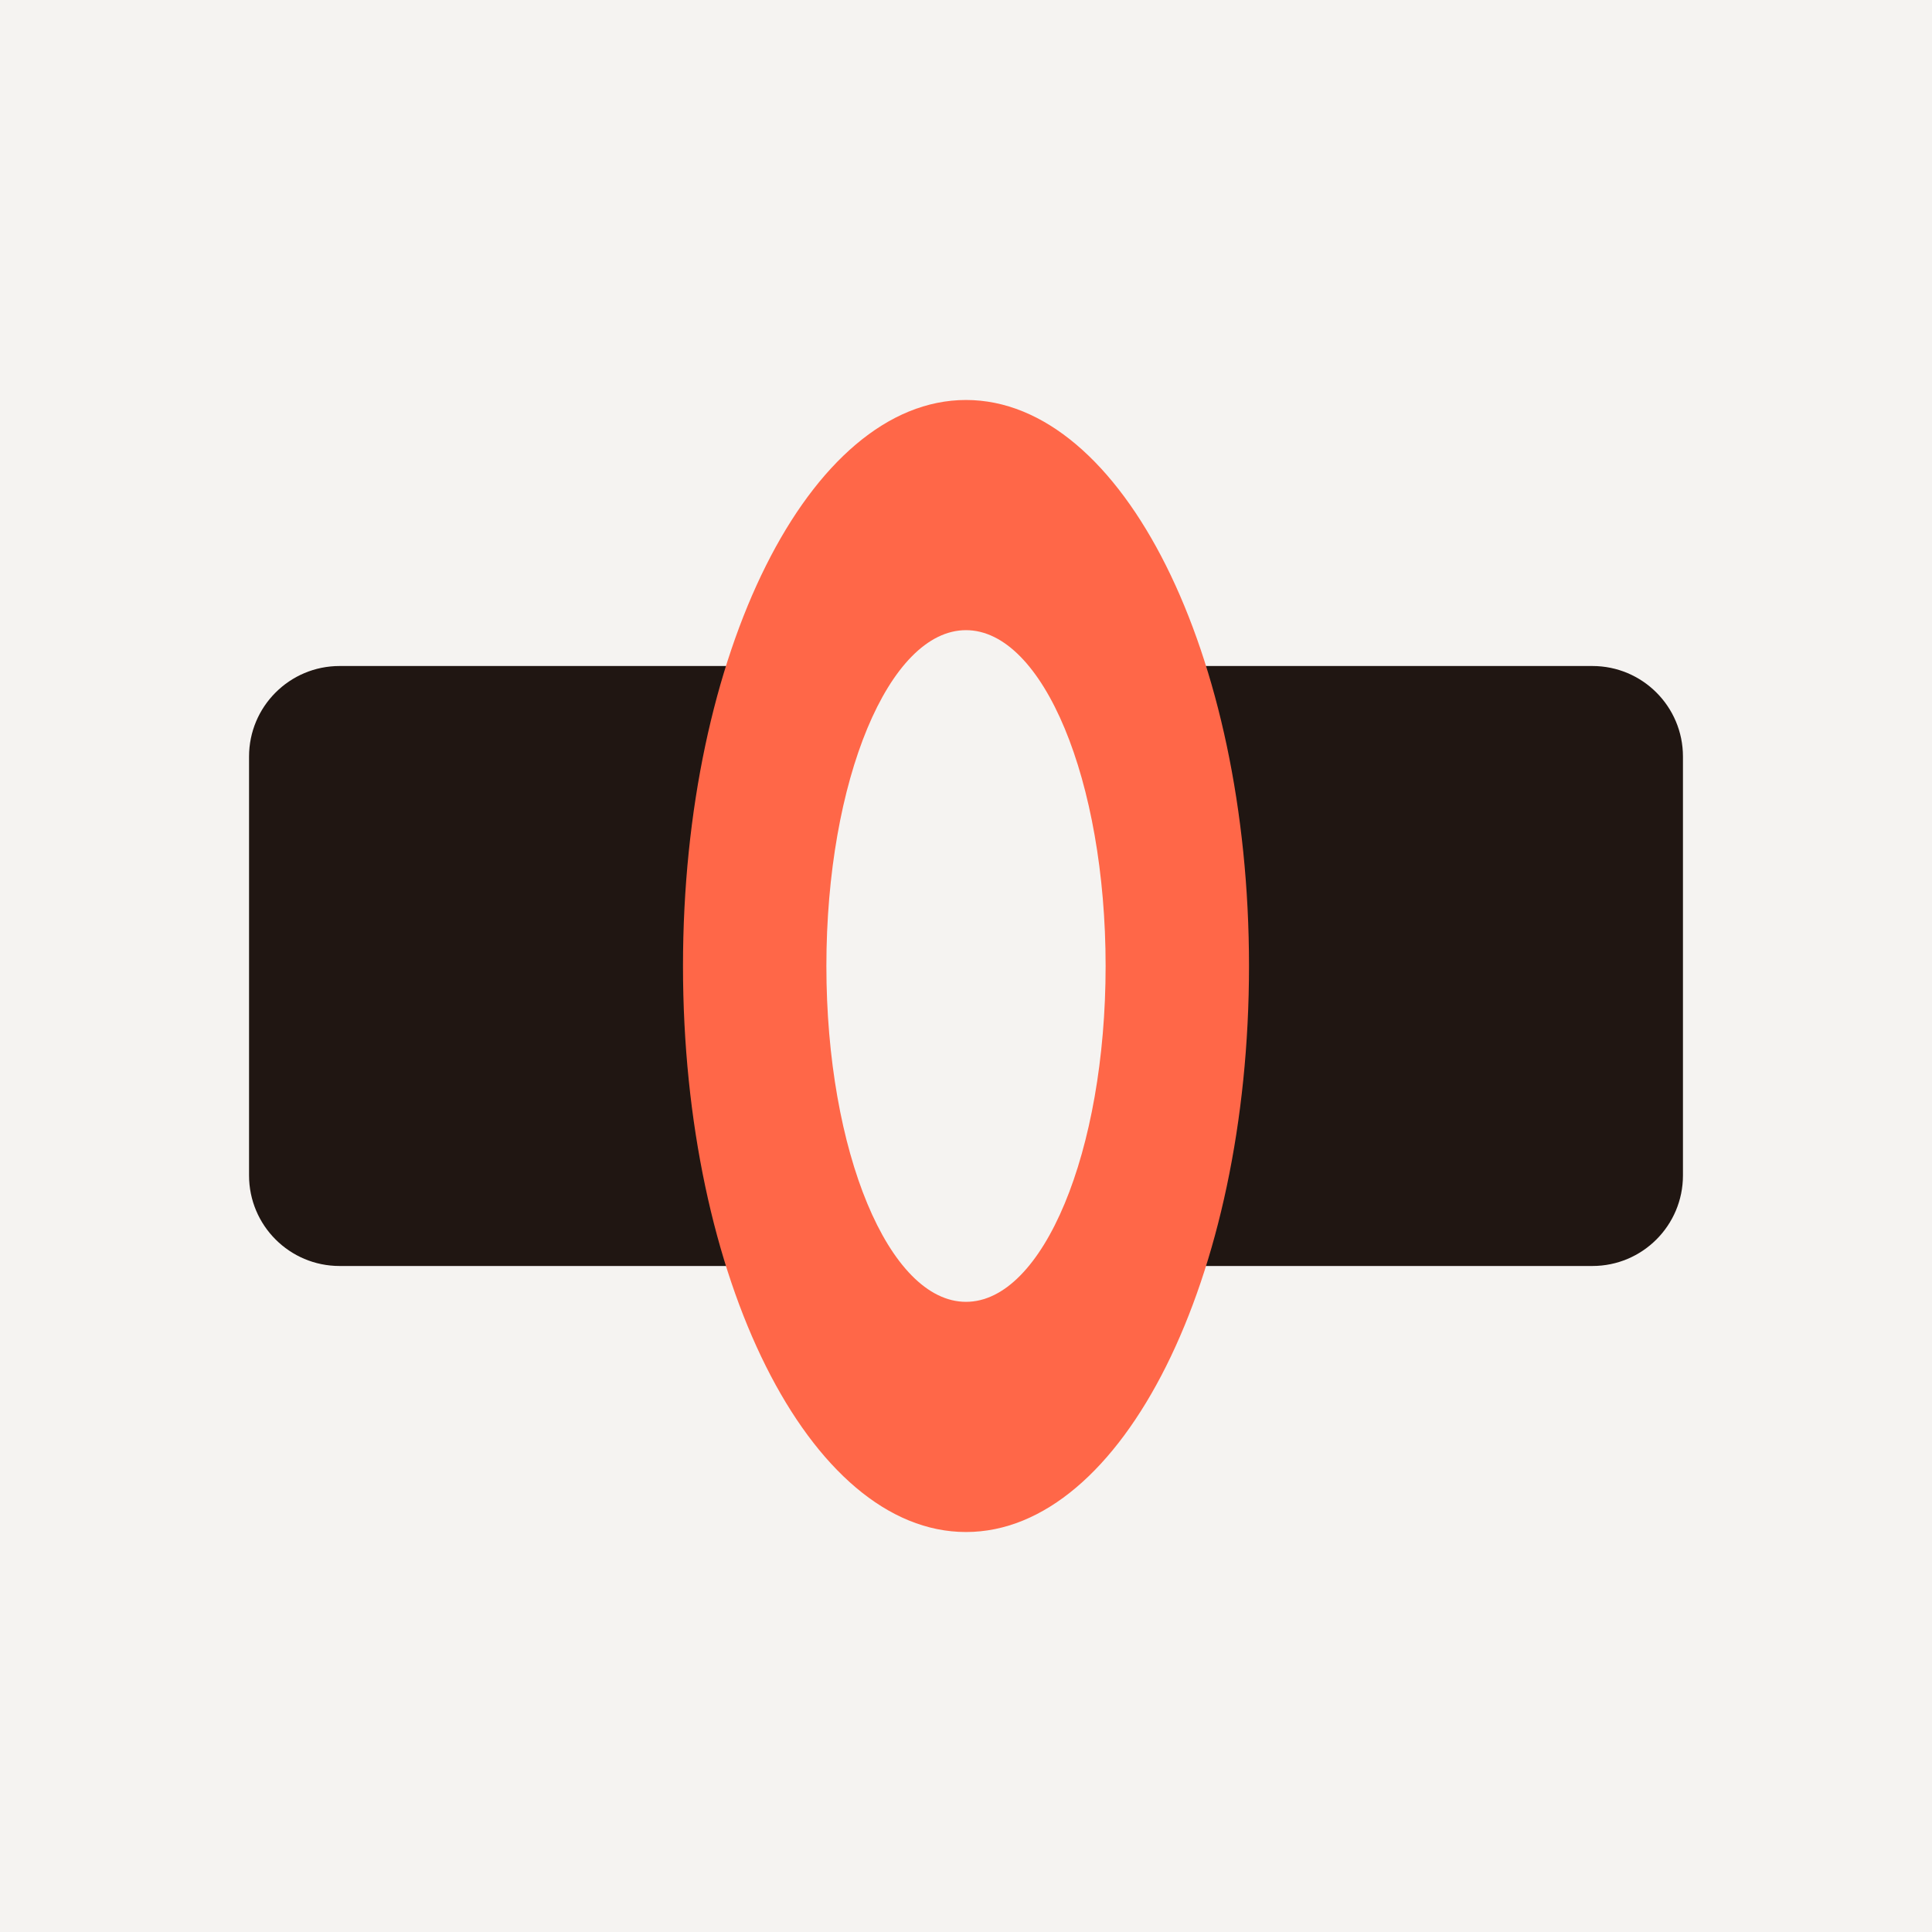
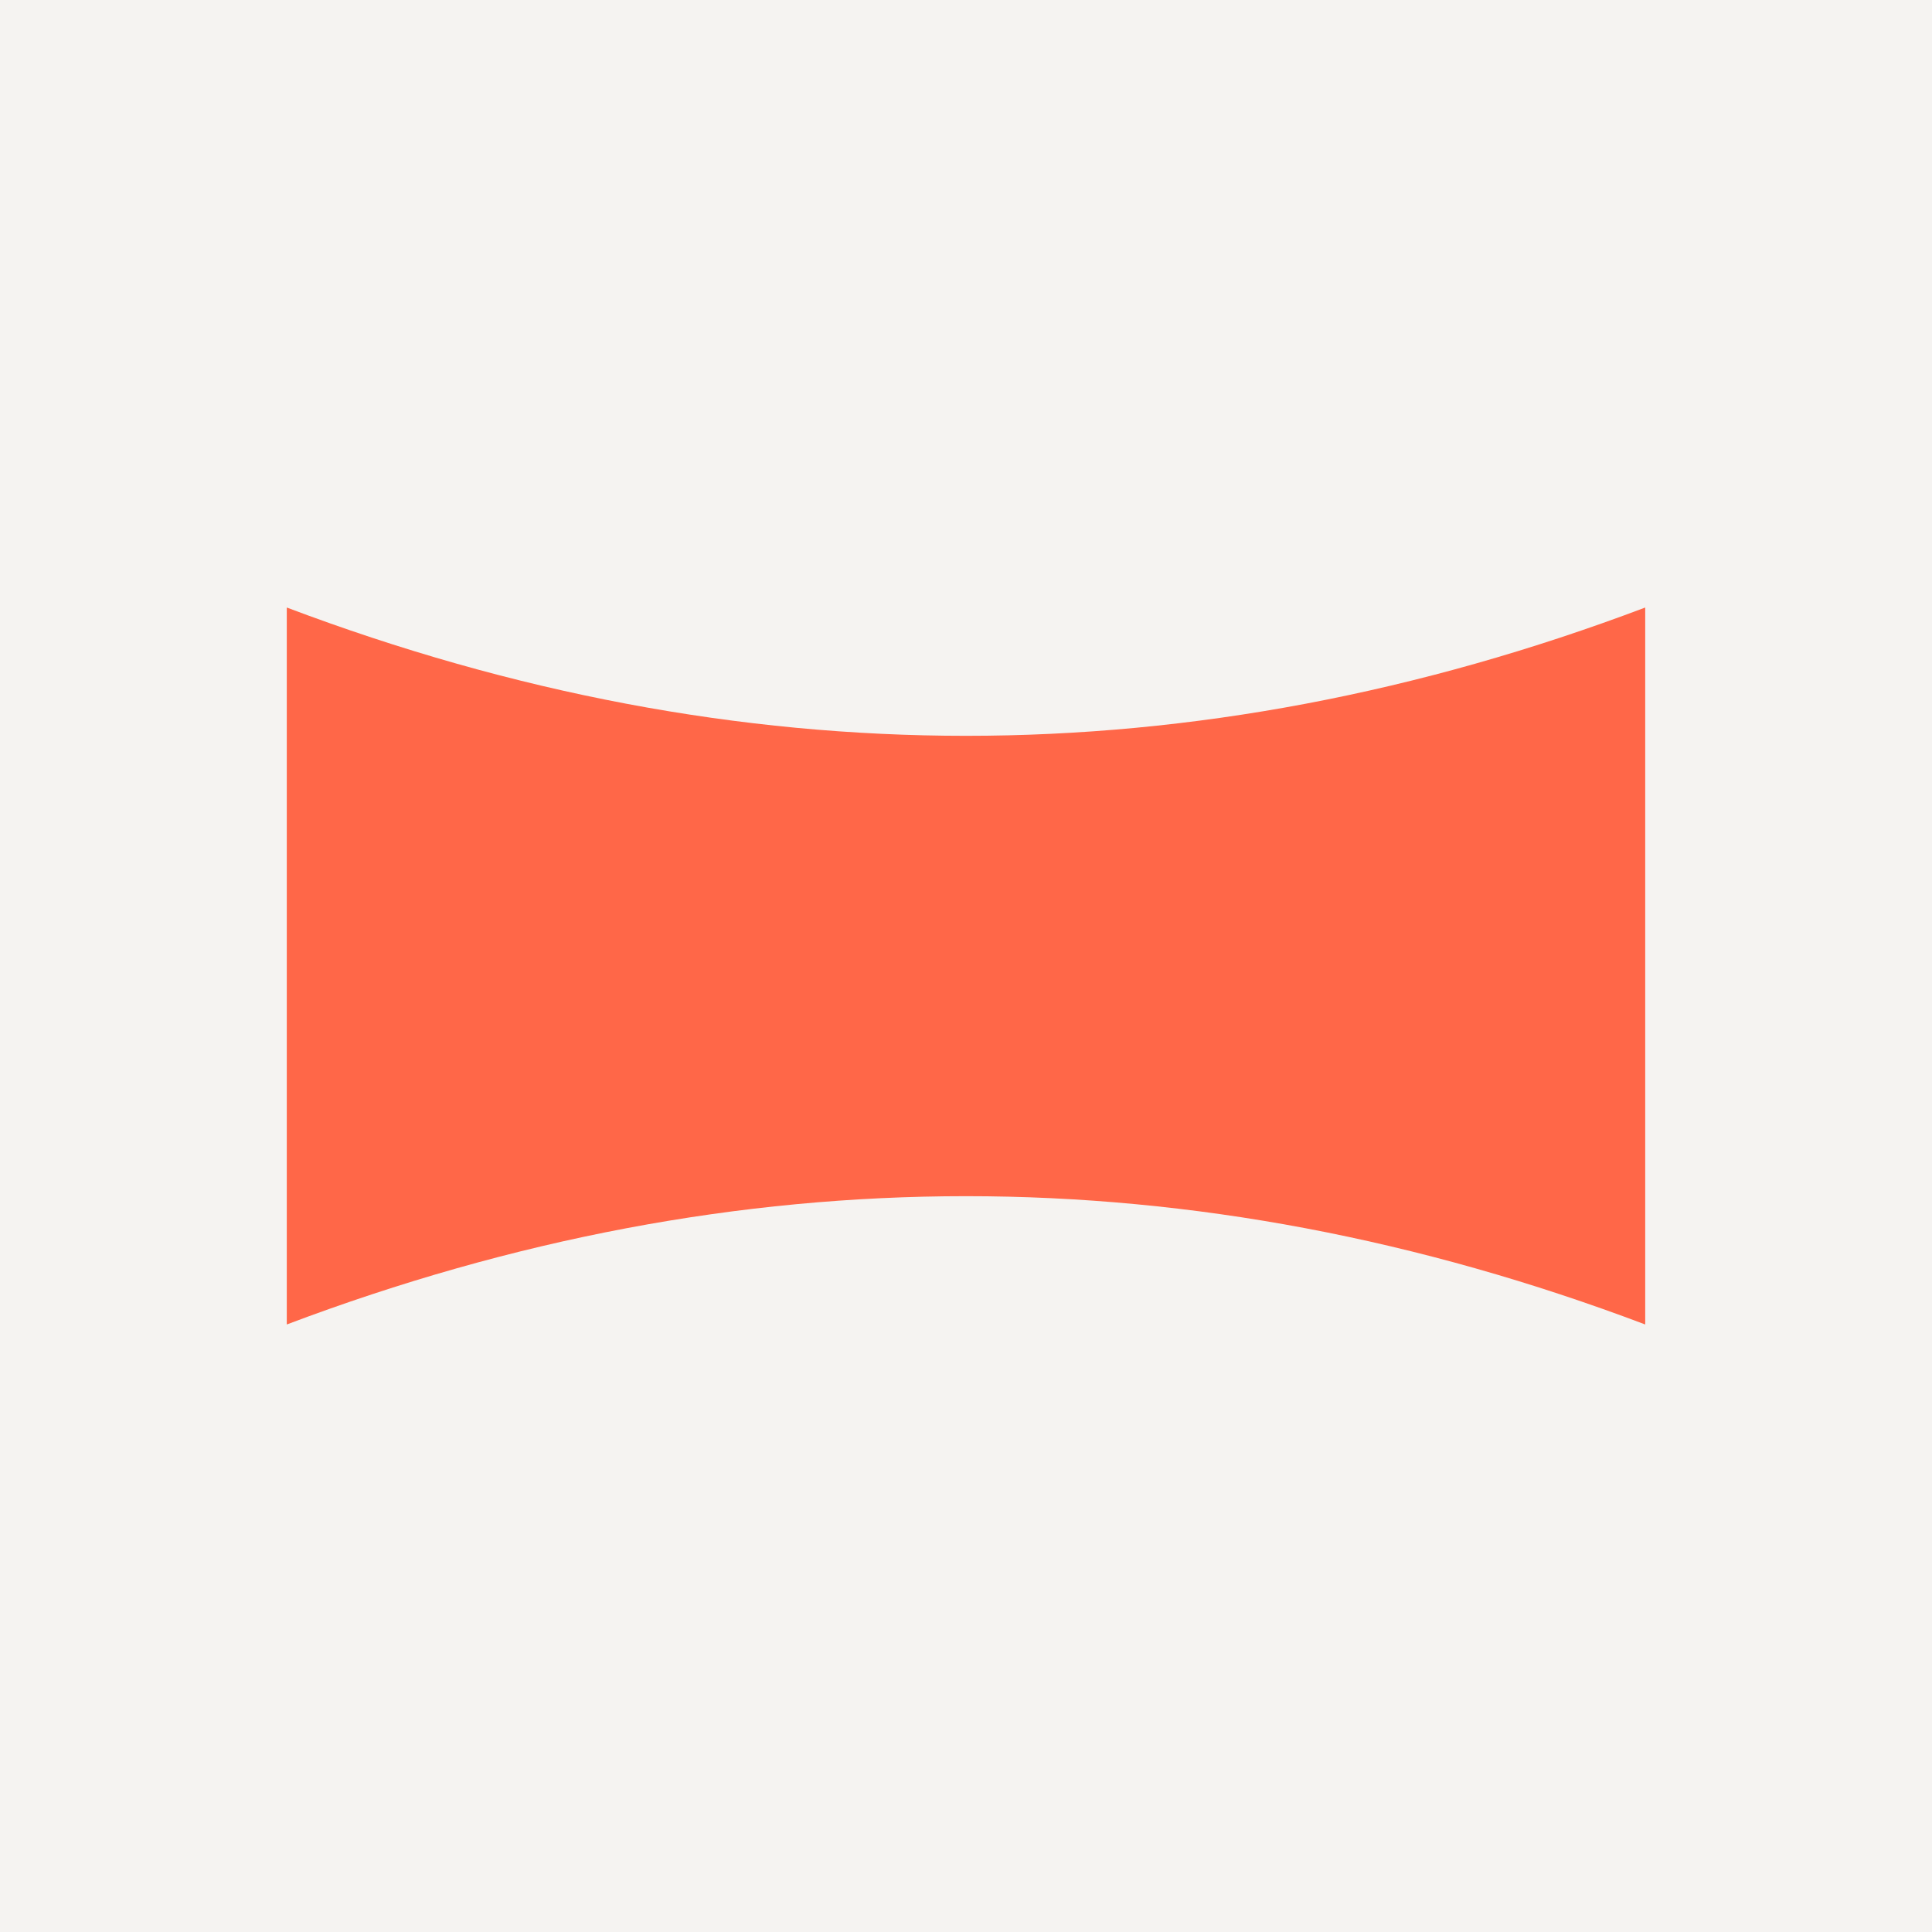
<svg xmlns="http://www.w3.org/2000/svg" viewBox="0 0 1024 1024" width="1024" height="1024">
  <rect width="1024" height="1024" fill="#F5F3F1" />
-   <rect x="132" y="353" width="760" height="318" rx="48" fill="#201612" />
-   <ellipse cx="512" cy="512" rx="150" ry="300" fill="#FF6748" />
-   <ellipse cx="512" cy="512" rx="74" ry="178" fill="#F5F3F1" />
+   <path d="M152,322 Q512.0,458 872,322 L872,702 Q512.0,566 152,702 Z" fill="#FF6748" />
</svg>
